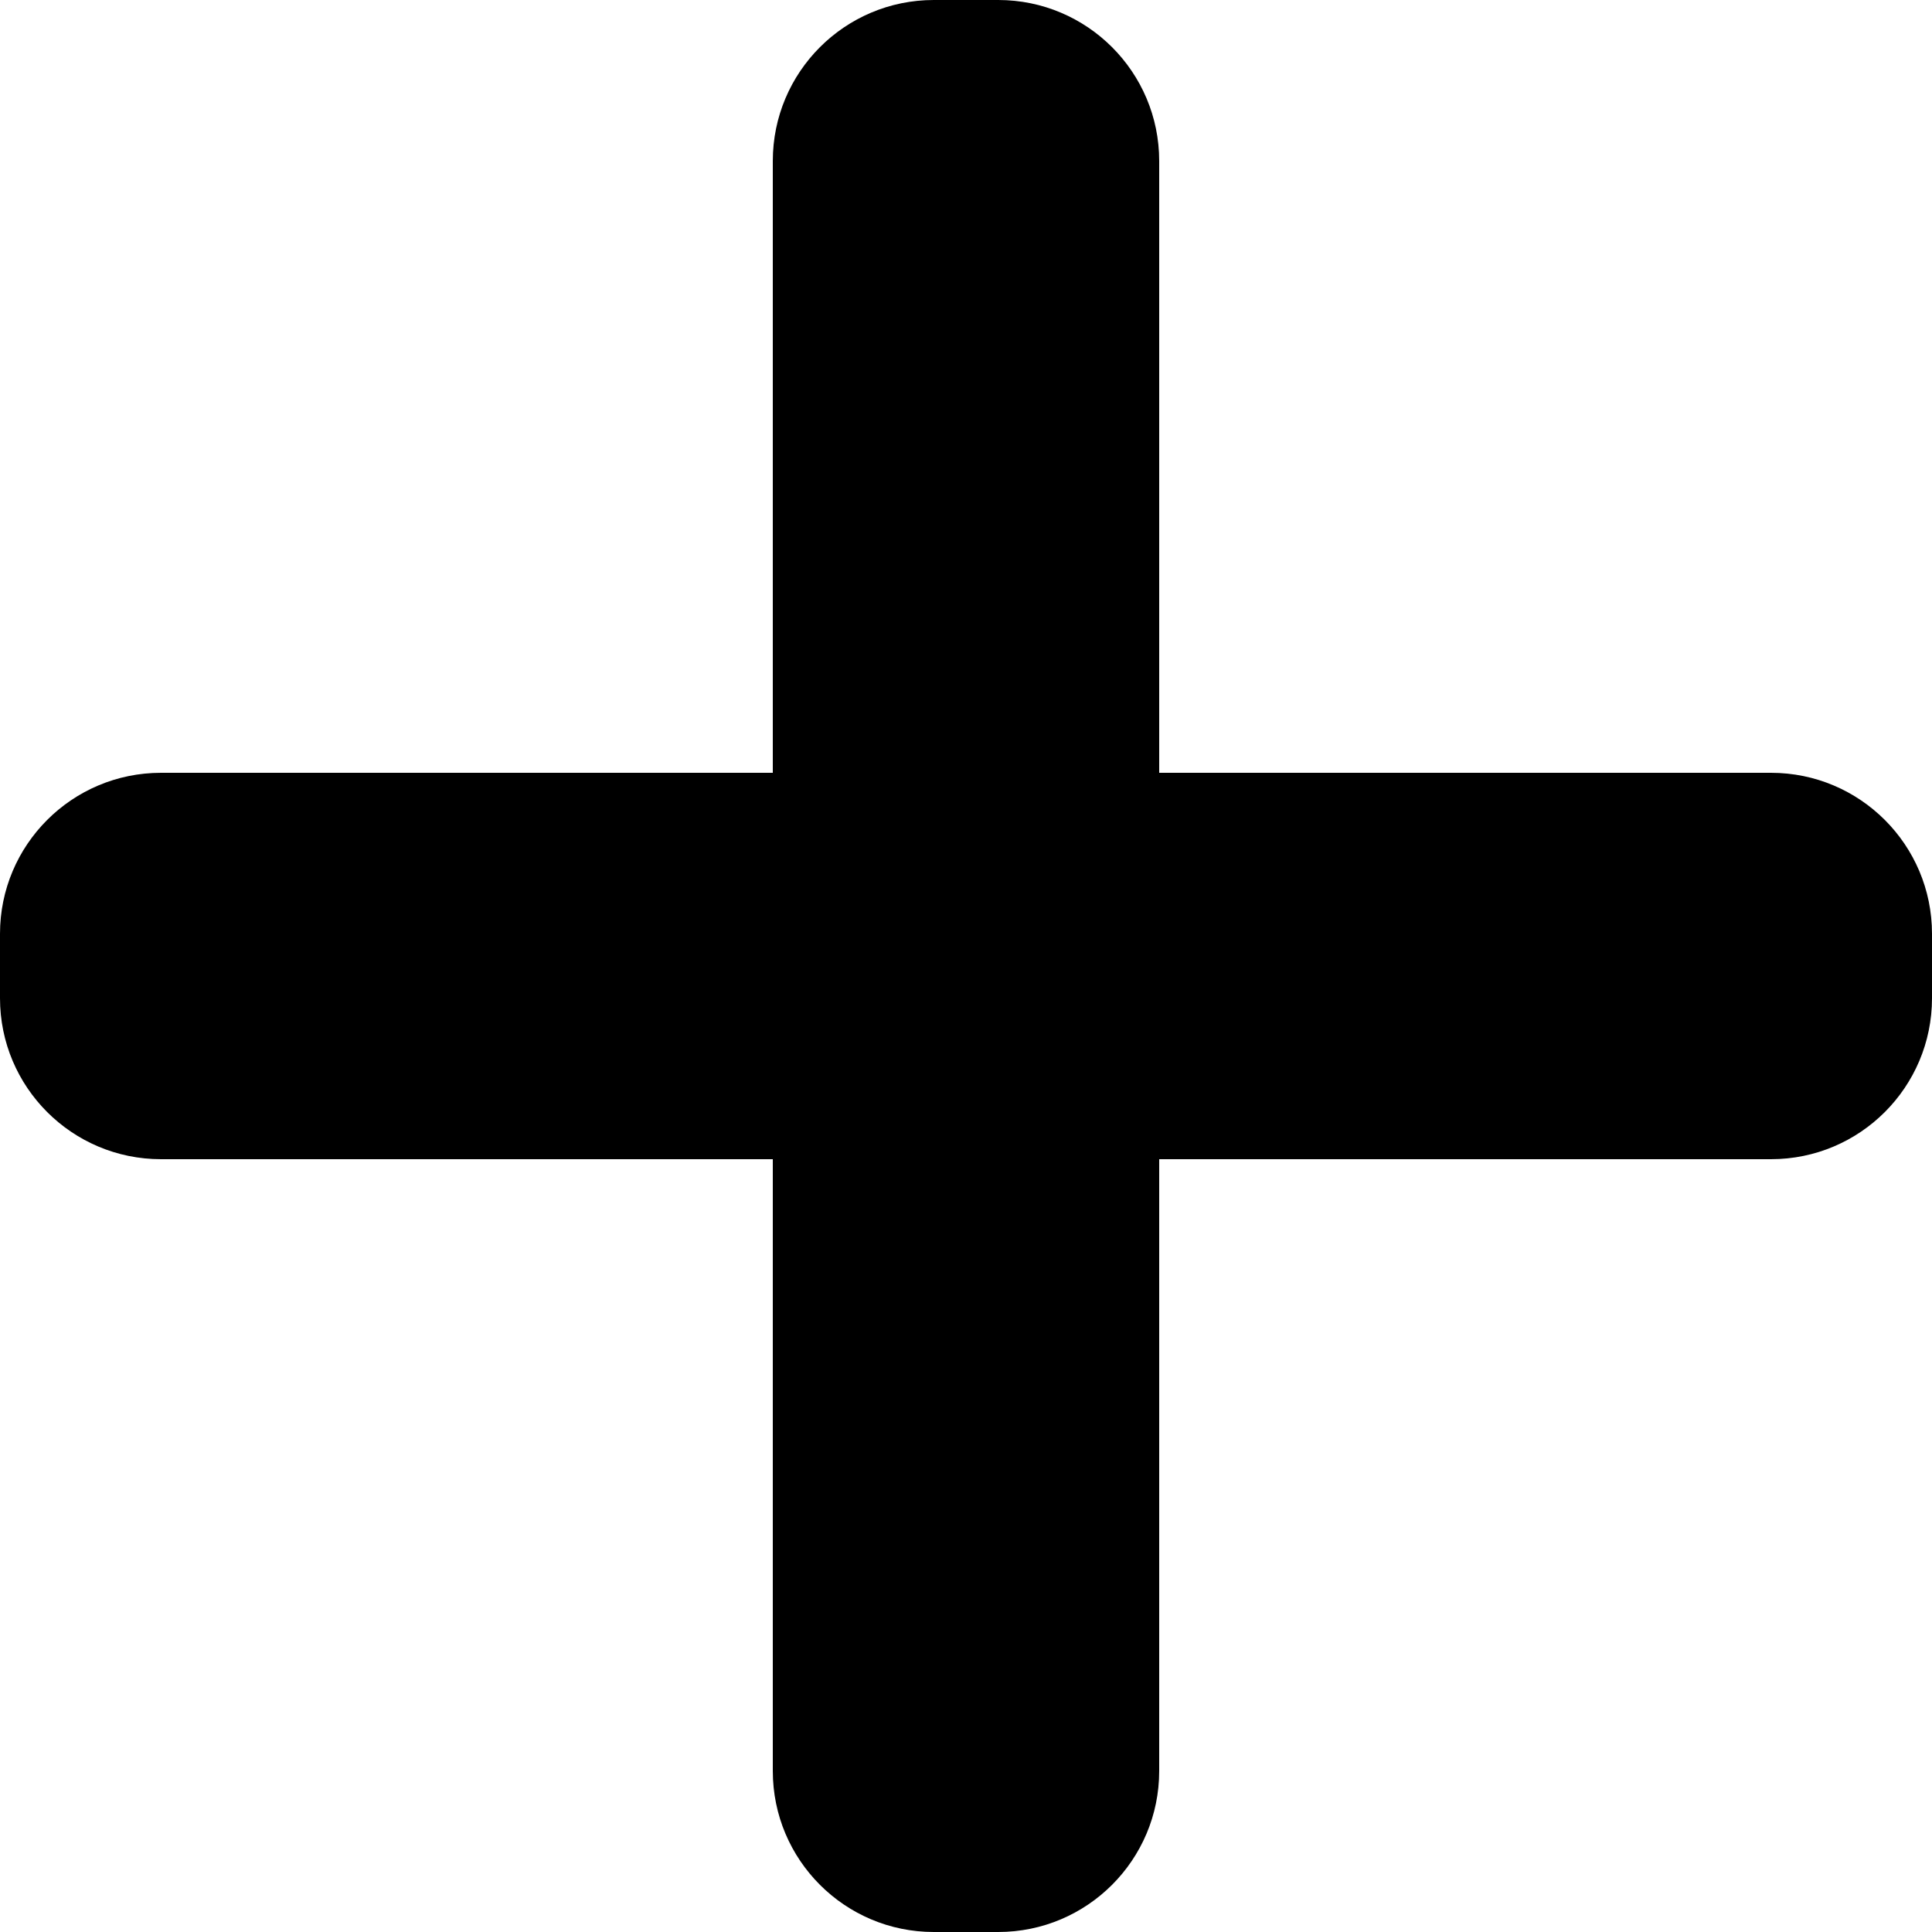
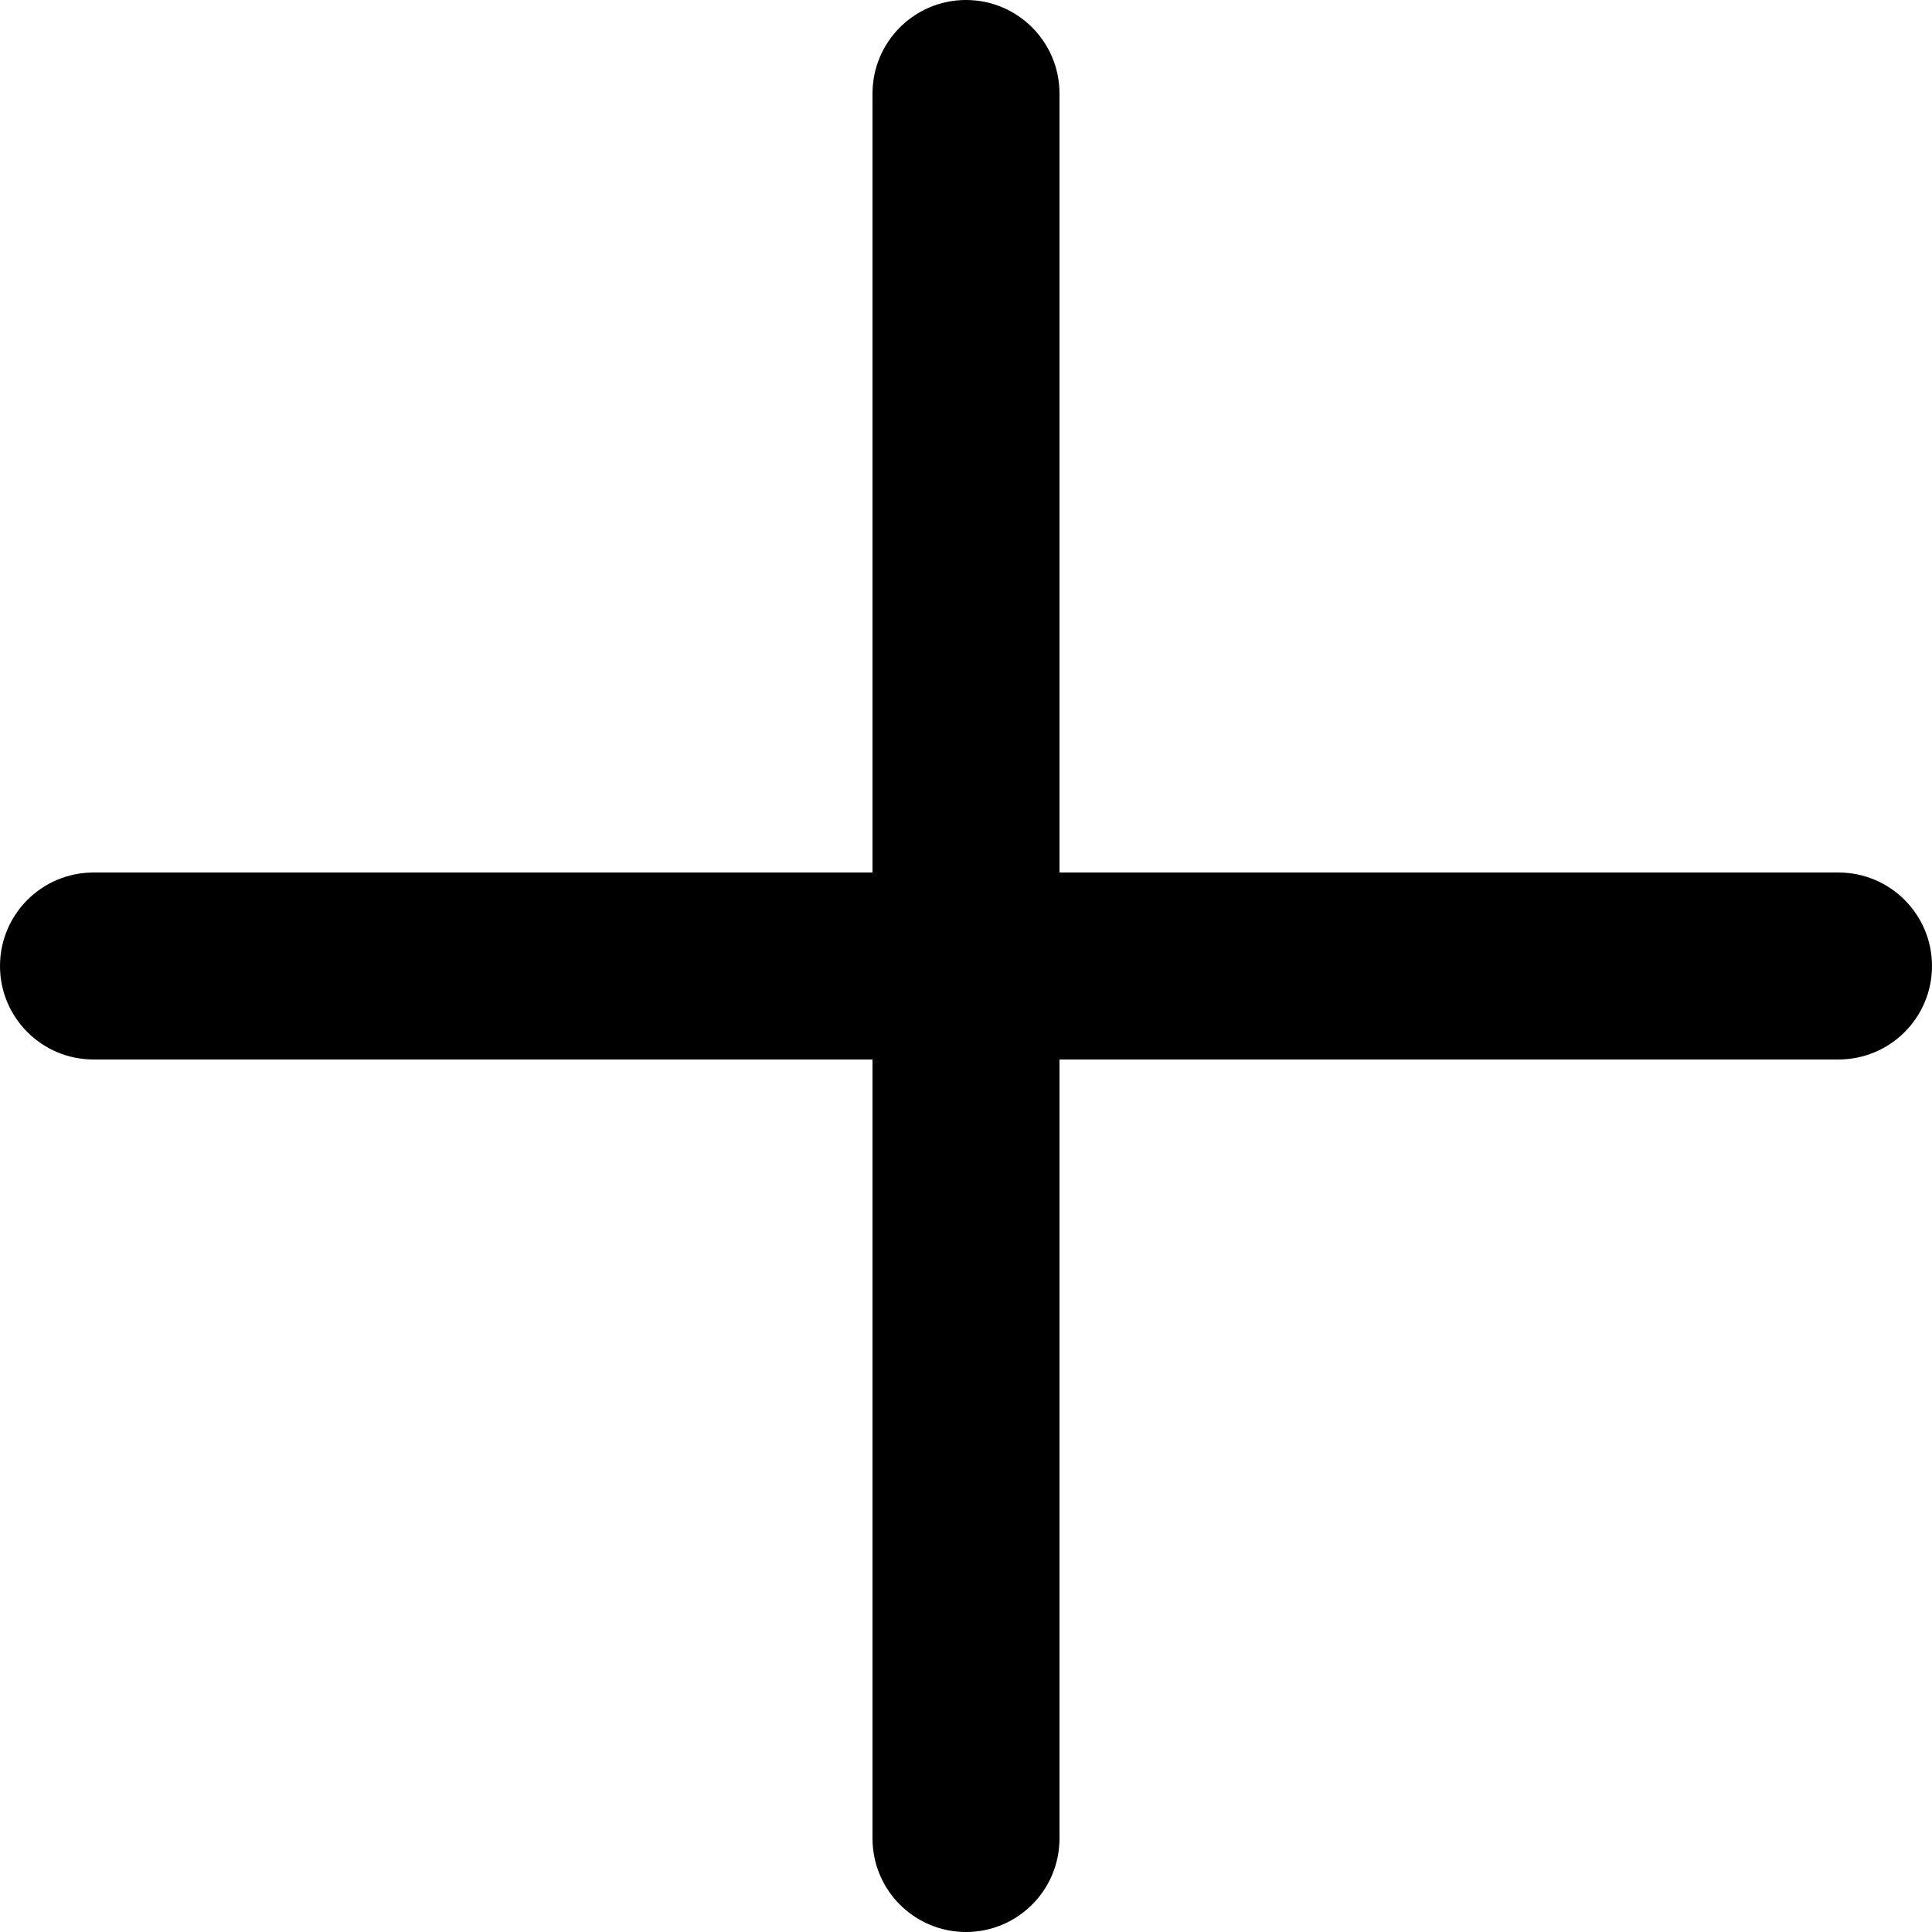
- <svg xmlns="http://www.w3.org/2000/svg" viewBox="0 0 30 30">
+ <svg xmlns="http://www.w3.org/2000/svg" viewBox="0 0 31 31">
  <g id="Layer_4" data-name="Layer 4">
-     <rect x="12" width="6" height="30" rx="2.5" ry="2.5" />
-     <rect y="12" width="30" height="6" rx="2.5" ry="2.5" />
+     <rect x="14" width="3" height="31" rx="1.5" ry="1.5" />
+     <rect x="14" width="3" height="31" rx="1.5" ry="1.5" transform="translate(31 0) rotate(90)" />
  </g>
</svg>
